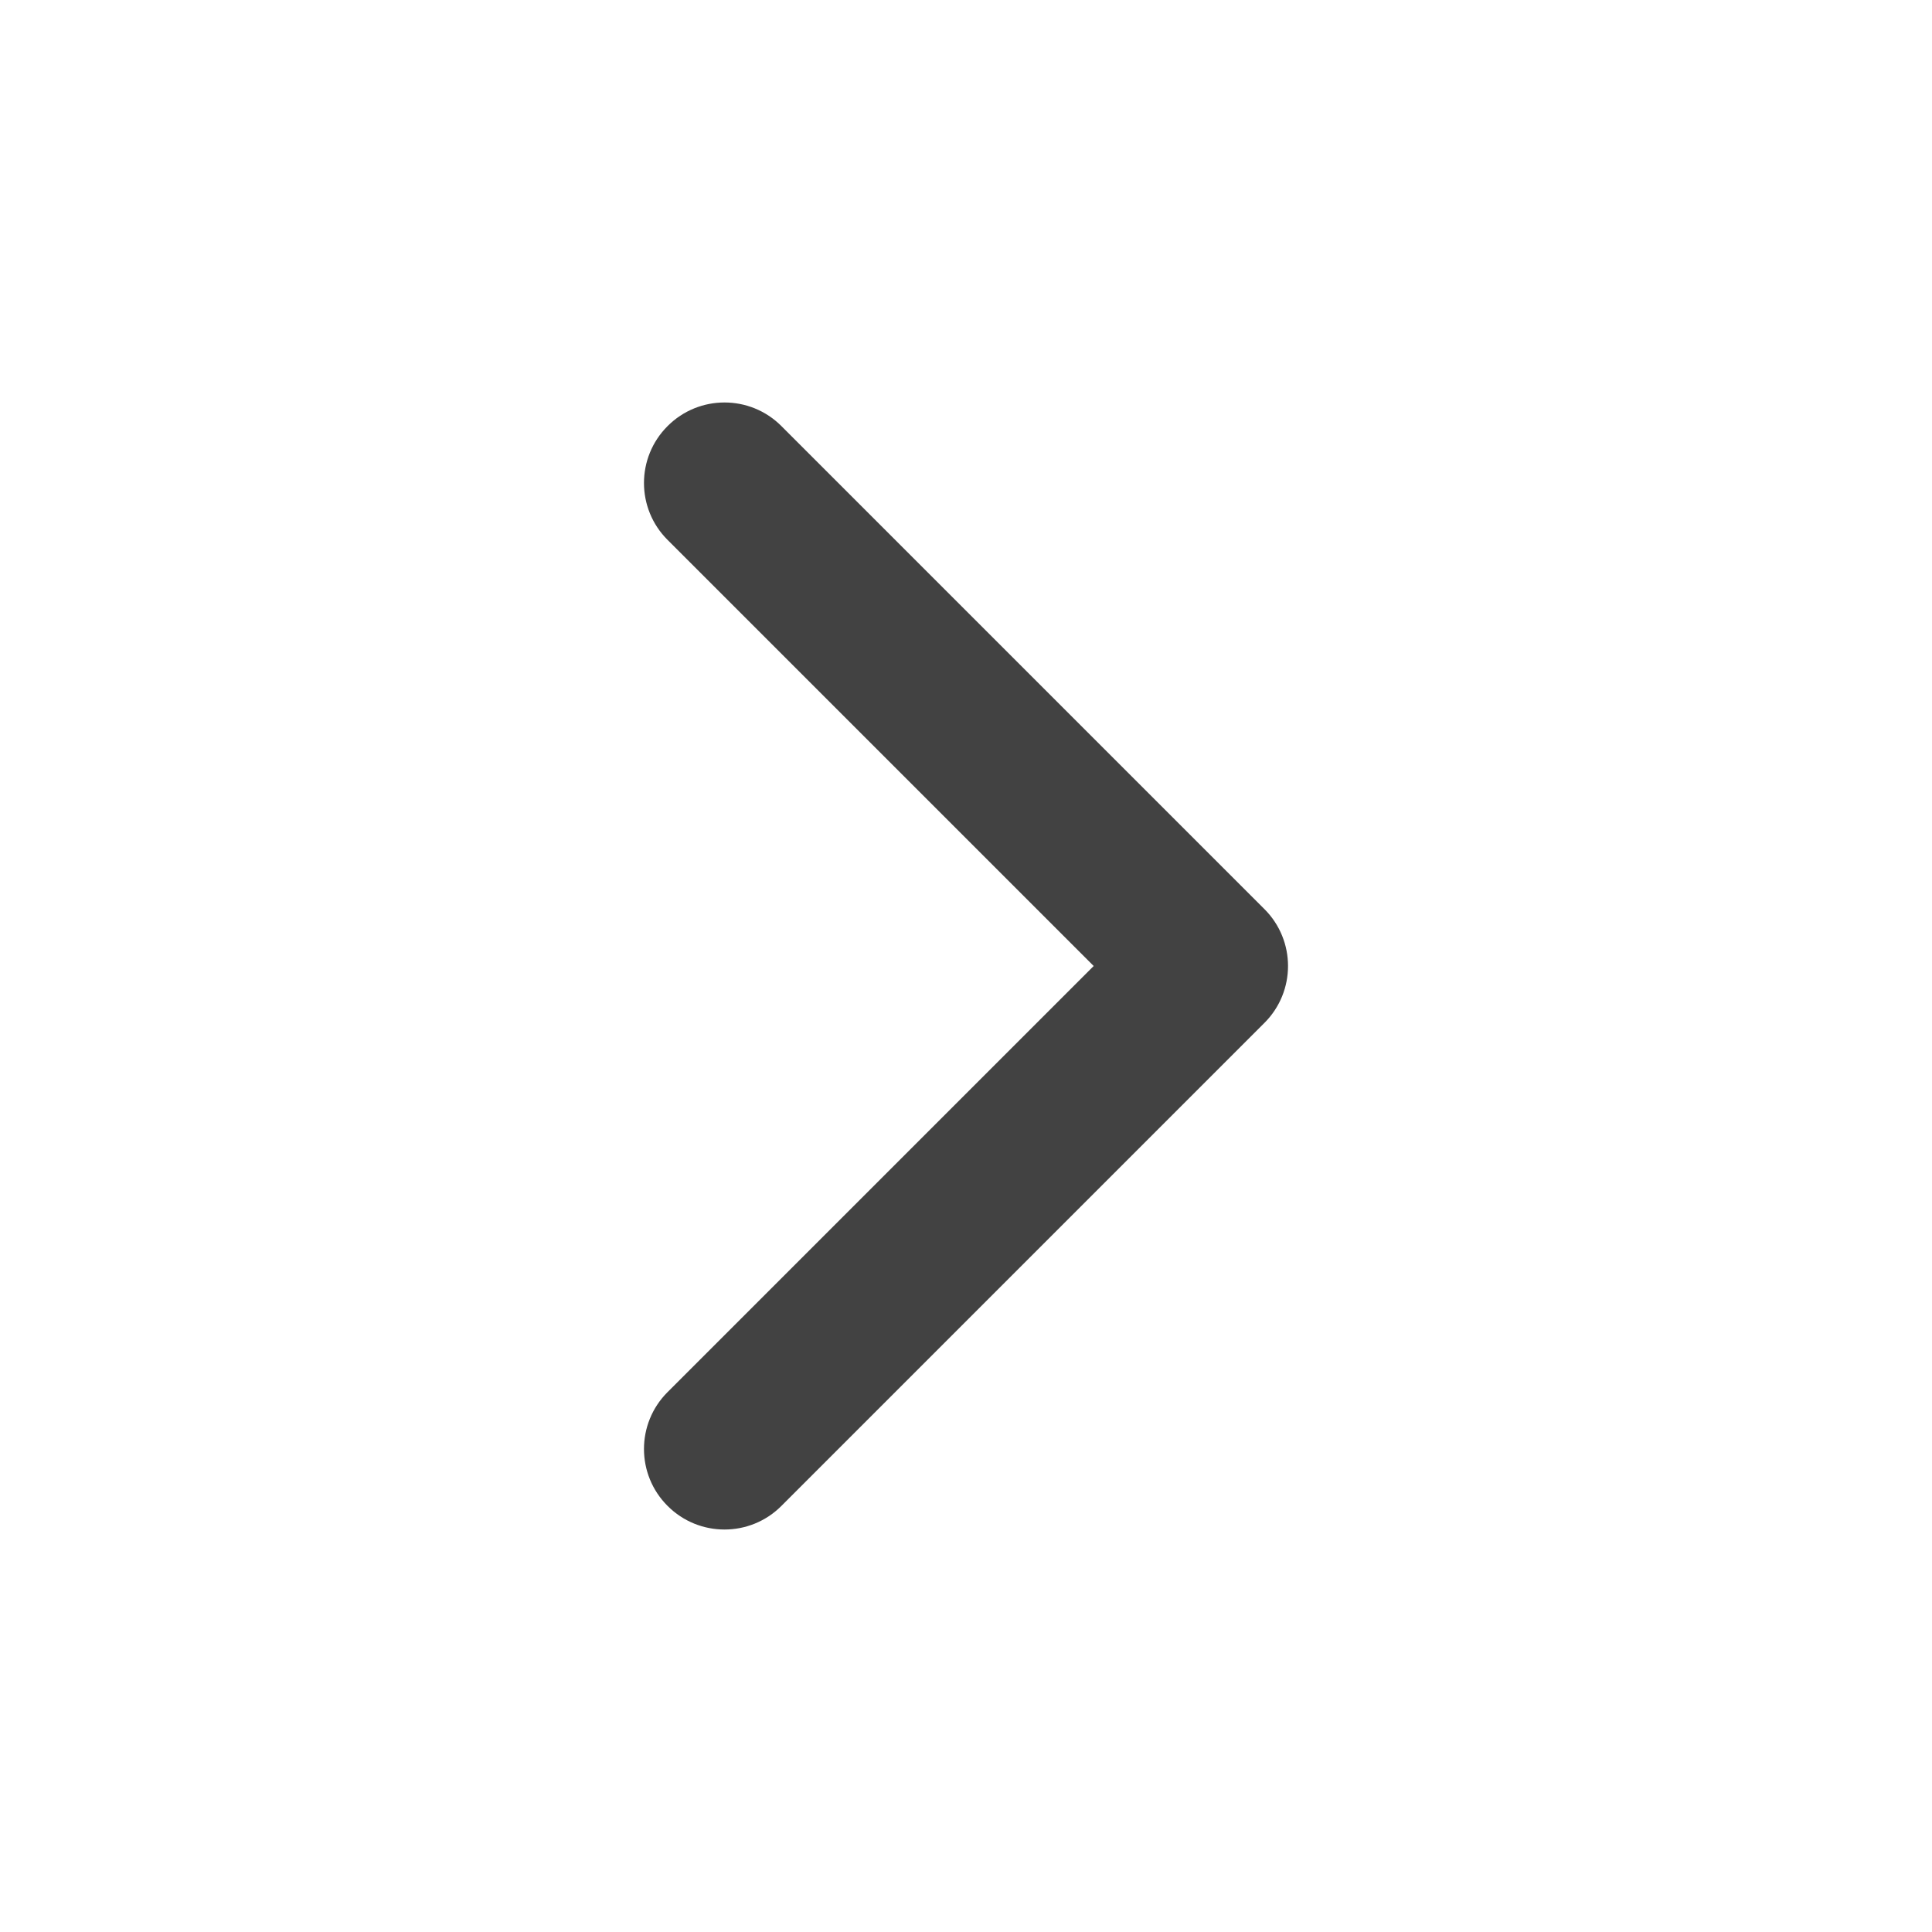
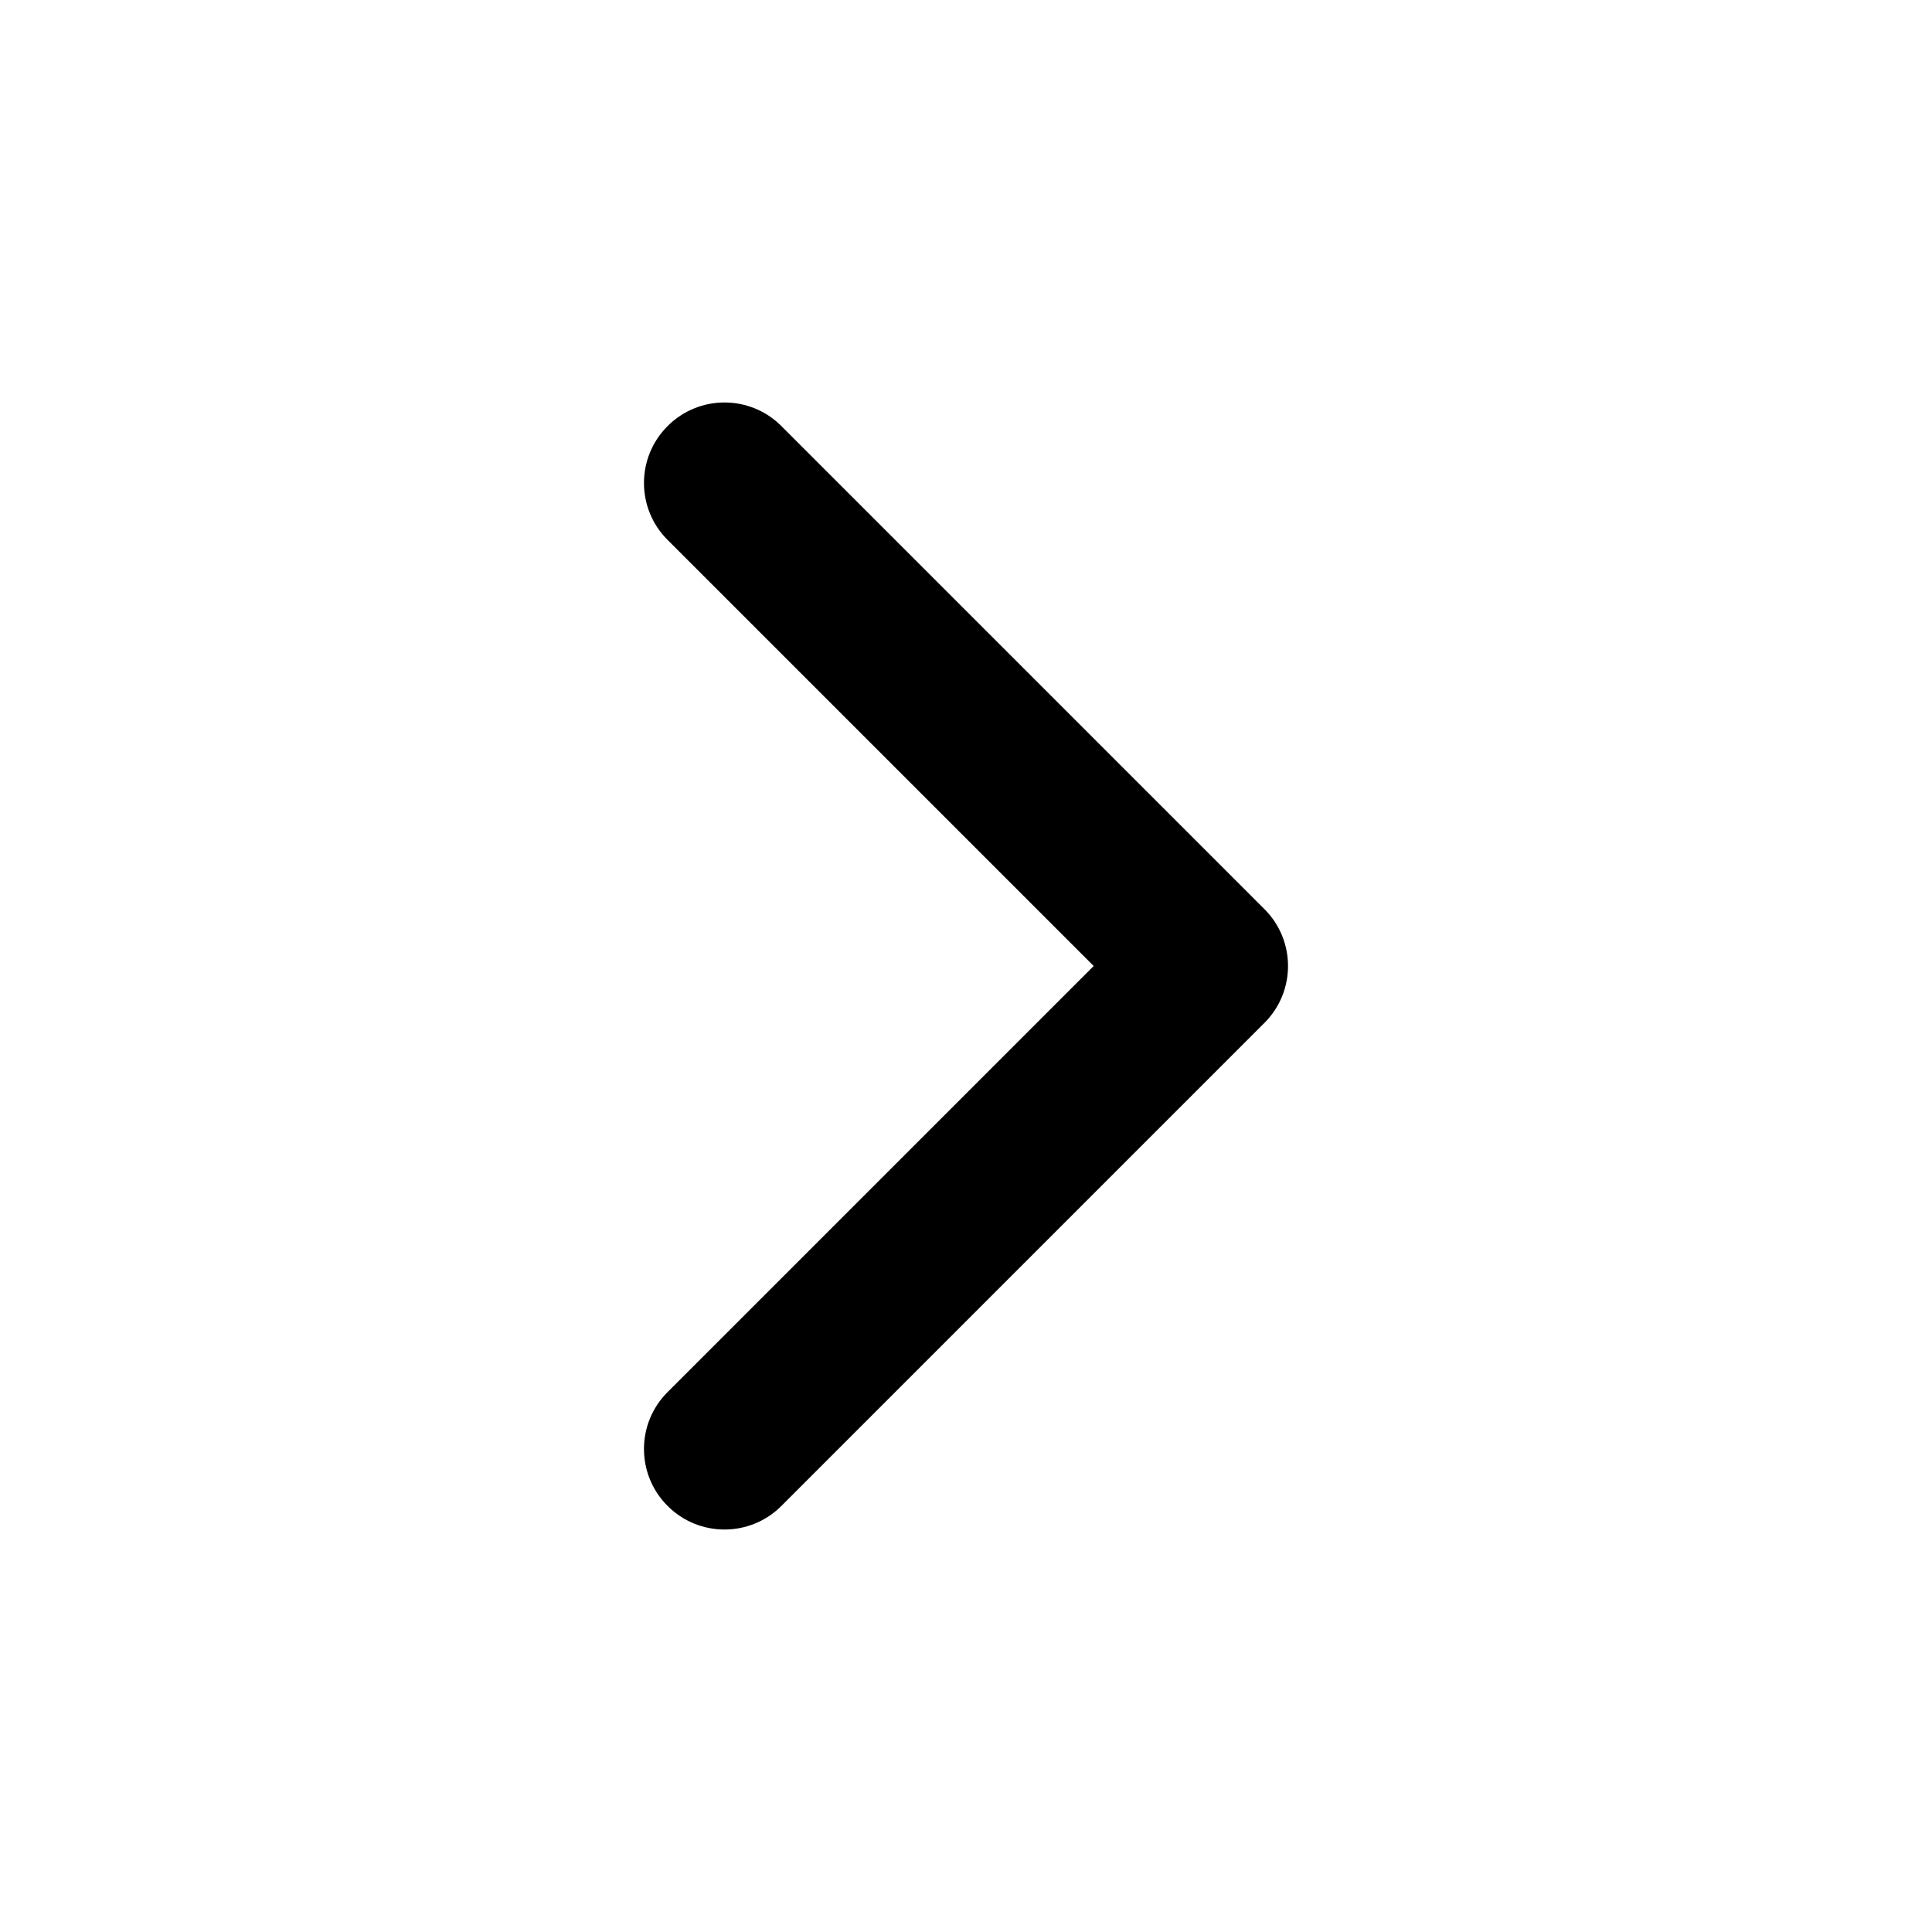
<svg xmlns="http://www.w3.org/2000/svg" width="24" height="24" viewBox="0 0 24 24" fill="none">
-   <path fill-rule="evenodd" clip-rule="evenodd" d="M8.293 5.293C8.683 4.902 9.317 4.902 9.707 5.293L15.707 11.293C16.098 11.683 16.098 12.317 15.707 12.707L9.707 18.707C9.317 19.098 8.683 19.098 8.293 18.707C7.902 18.317 7.902 17.683 8.293 17.293L13.586 12L8.293 6.707C7.902 6.317 7.902 5.683 8.293 5.293Z" fill="#424242" />
+   <path fill-rule="evenodd" clip-rule="evenodd" d="M8.293 5.293C8.683 4.902 9.317 4.902 9.707 5.293L15.707 11.293C16.098 11.683 16.098 12.317 15.707 12.707L9.707 18.707C9.317 19.098 8.683 19.098 8.293 18.707C7.902 18.317 7.902 17.683 8.293 17.293L13.586 12L8.293 6.707C7.902 6.317 7.902 5.683 8.293 5.293Z" fill="#000" />
</svg>
